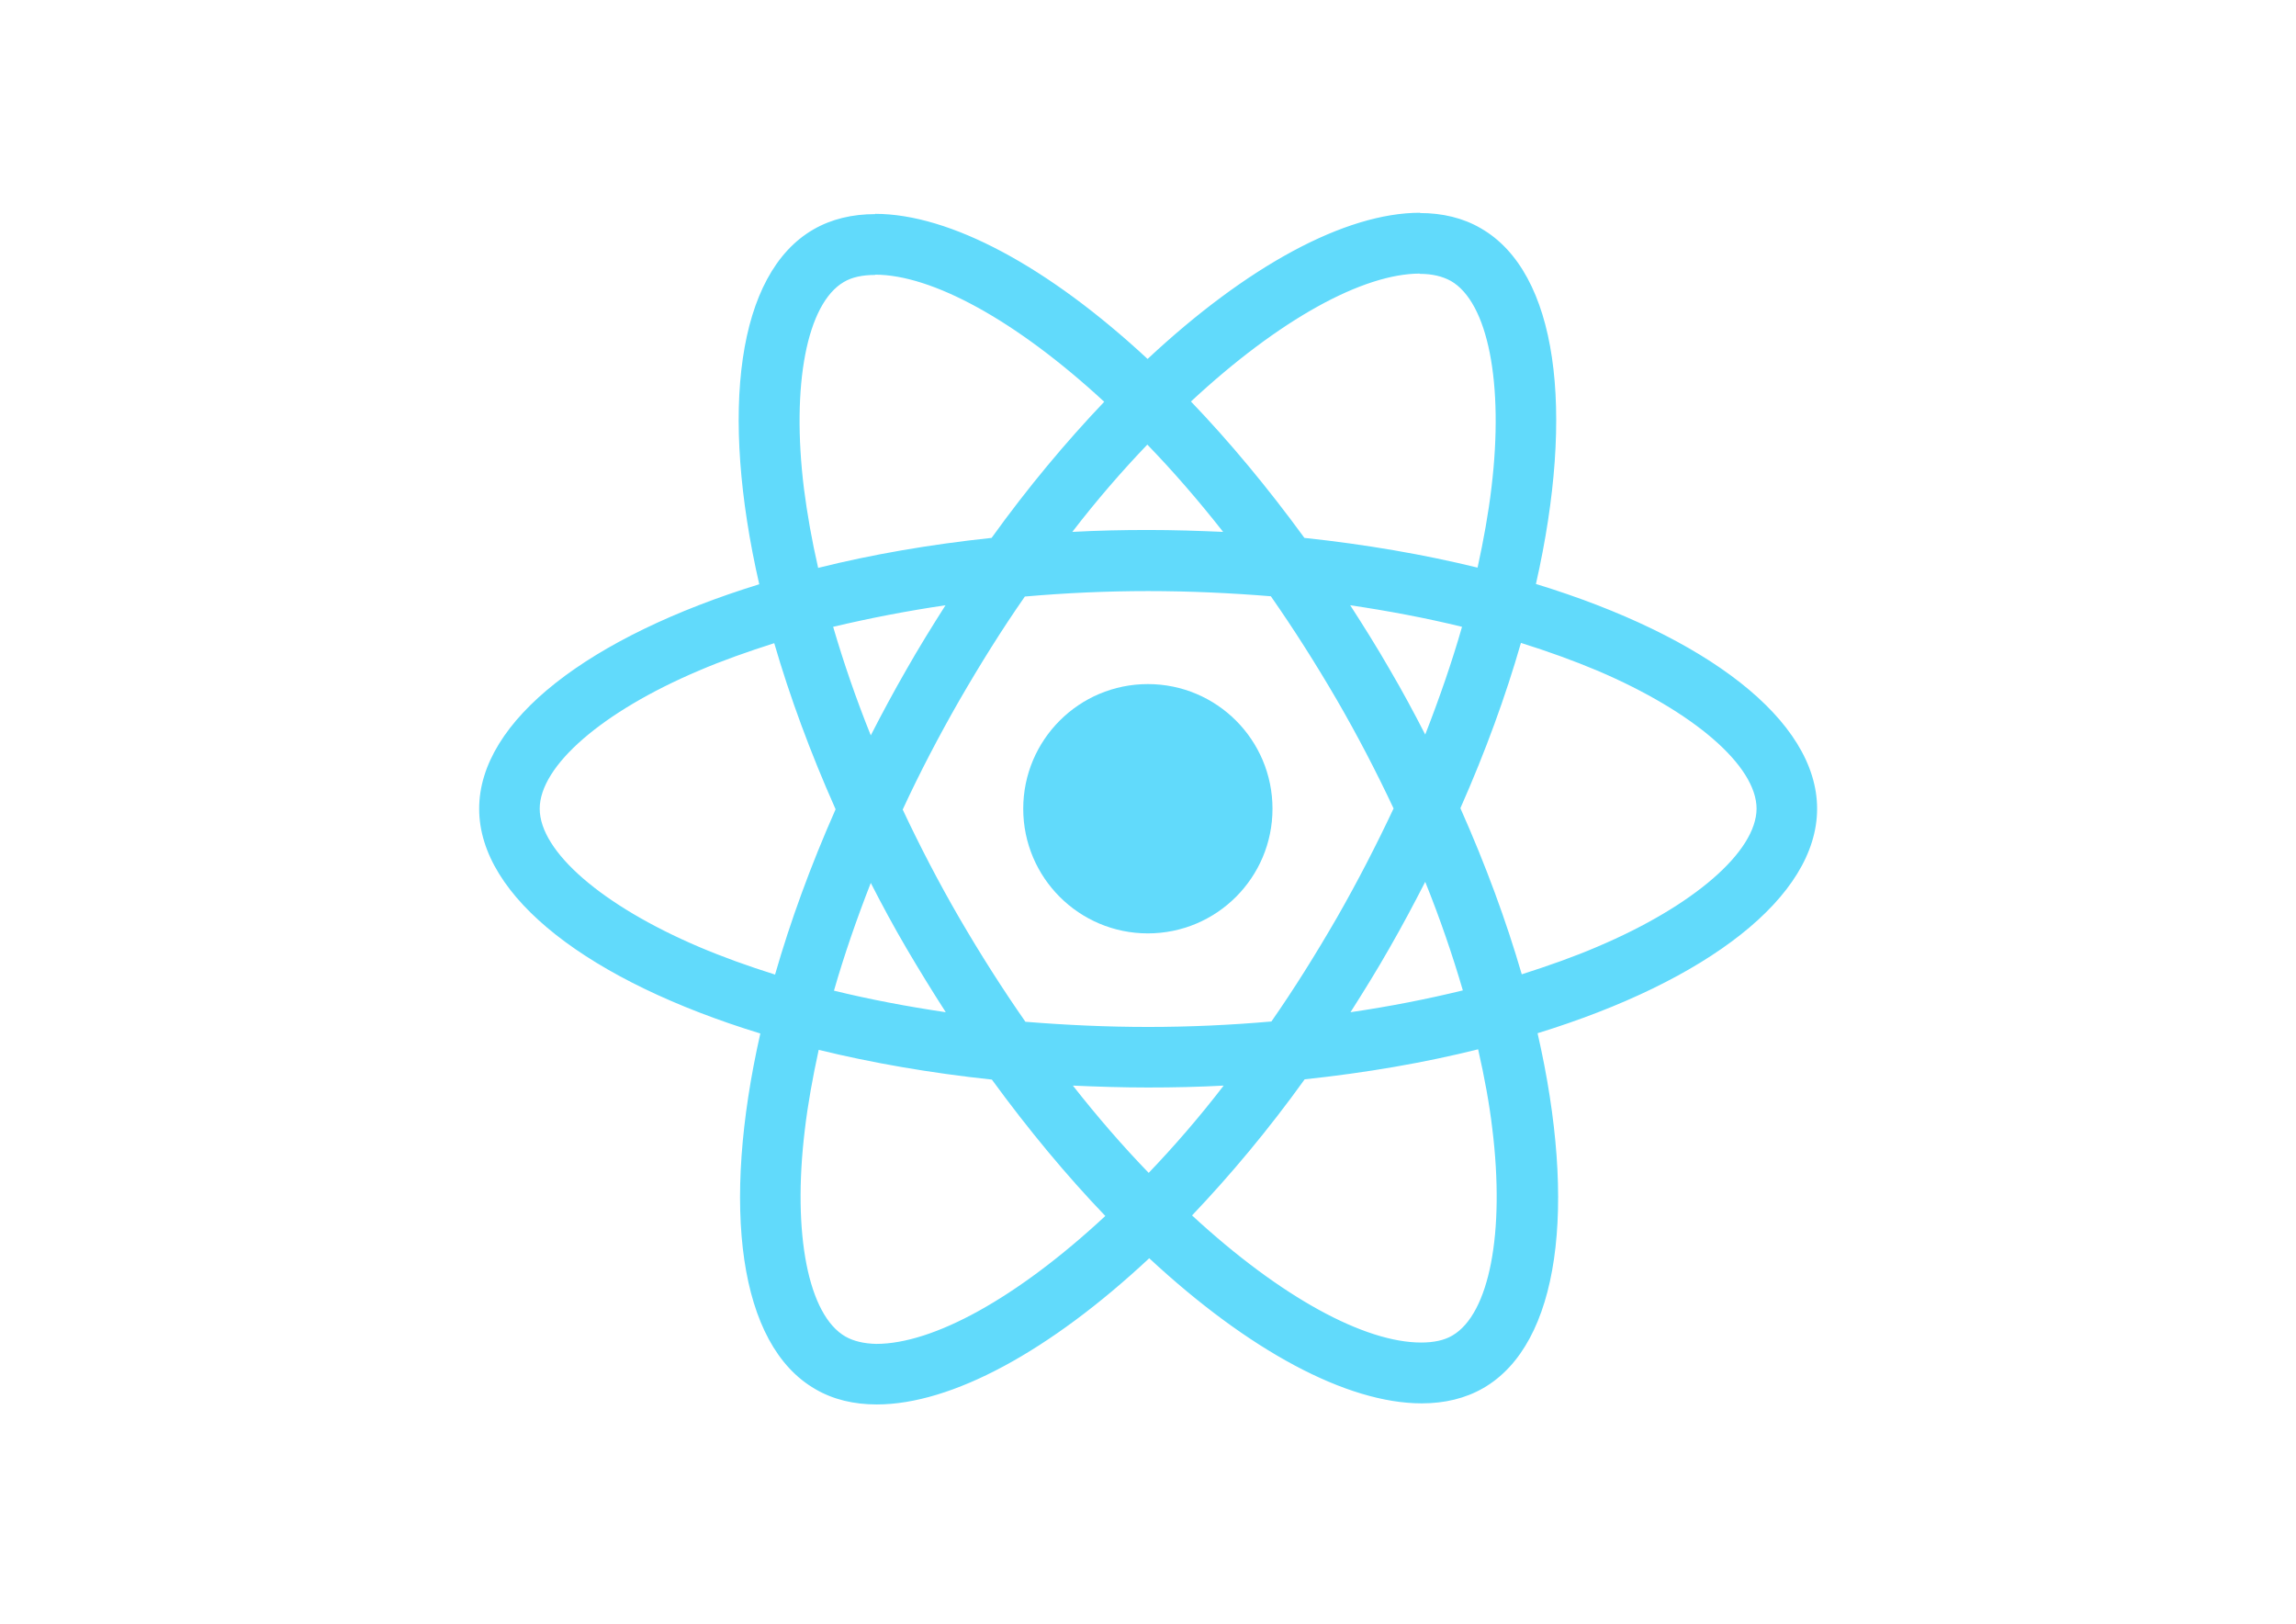
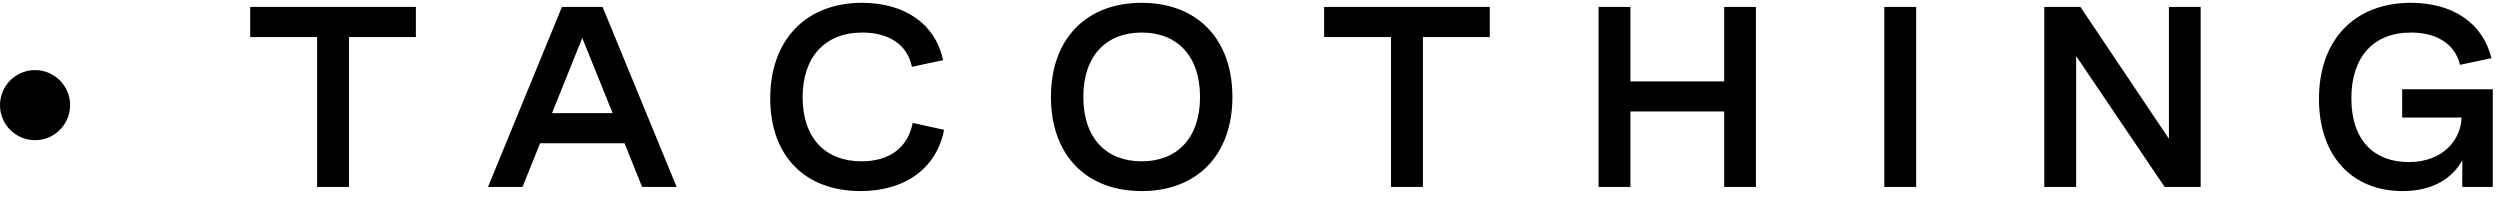
- <svg xmlns="http://www.w3.org/2000/svg" viewBox="0 0 841.9 595.3">
-   <g fill="#61DAFB">
-     <path d="M666.3 296.5c0-32.5-40.7-63.3-103.1-82.4 14.4-63.6 8-114.2-20.2-130.4-6.5-3.8-14.1-5.6-22.4-5.6v22.3c4.6 0 8.3.9 11.4 2.6 13.6 7.8 19.5 37.5 14.9 75.7-1.1 9.4-2.9 19.3-5.1 29.4-19.6-4.8-41-8.5-63.5-10.9-13.5-18.5-27.5-35.3-41.6-50 32.6-30.3 63.2-46.9 84-46.9V78c-27.5 0-63.5 19.6-99.9 53.6-36.4-33.8-72.4-53.2-99.9-53.2v22.3c20.7 0 51.4 16.5 84 46.6-14 14.7-28 31.4-41.3 49.9-22.6 2.4-44 6.1-63.6 11-2.3-10-4-19.7-5.2-29-4.7-38.2 1.1-67.9 14.6-75.8 3-1.8 6.9-2.6 11.5-2.6V78.5c-8.4 0-16 1.8-22.6 5.6-28.1 16.2-34.4 66.7-19.9 130.1-62.2 19.2-102.7 49.9-102.7 82.3 0 32.5 40.7 63.3 103.1 82.4-14.4 63.6-8 114.2 20.2 130.4 6.5 3.8 14.1 5.6 22.5 5.6 27.5 0 63.5-19.6 99.9-53.6 36.4 33.8 72.4 53.2 99.9 53.2 8.4 0 16-1.8 22.6-5.6 28.1-16.2 34.4-66.7 19.9-130.1 62-19.1 102.5-49.9 102.5-82.3zm-130.2-66.7c-3.7 12.9-8.3 26.2-13.5 39.5-4.1-8-8.4-16-13.1-24-4.6-8-9.5-15.8-14.4-23.4 14.2 2.1 27.9 4.7 41 7.9zm-45.8 106.5c-7.8 13.5-15.8 26.3-24.1 38.2-14.9 1.3-30 2-45.2 2-15.1 0-30.2-.7-45-1.9-8.3-11.9-16.4-24.6-24.2-38-7.6-13.1-14.5-26.4-20.8-39.8 6.2-13.4 13.2-26.8 20.7-39.9 7.8-13.5 15.8-26.3 24.1-38.2 14.9-1.3 30-2 45.2-2 15.1 0 30.2.7 45 1.9 8.3 11.9 16.4 24.6 24.2 38 7.6 13.1 14.5 26.4 20.8 39.8-6.3 13.4-13.2 26.8-20.7 39.9zm32.3-13c5.4 13.4 10 26.8 13.8 39.8-13.1 3.2-26.9 5.9-41.2 8 4.9-7.7 9.8-15.6 14.4-23.7 4.6-8 8.9-16.1 13-24.1zM421.2 430c-9.3-9.6-18.6-20.3-27.8-32 9 .4 18.2.7 27.5.7 9.4 0 18.7-.2 27.8-.7-9 11.7-18.3 22.4-27.5 32zm-74.4-58.9c-14.2-2.1-27.9-4.7-41-7.9 3.7-12.9 8.3-26.2 13.5-39.5 4.1 8 8.4 16 13.1 24 4.7 8 9.5 15.8 14.4 23.4zM420.7 163c9.3 9.6 18.6 20.3 27.8 32-9-.4-18.2-.7-27.5-.7-9.4 0-18.7.2-27.8.7 9-11.7 18.3-22.4 27.5-32zm-74 58.9c-4.9 7.7-9.8 15.6-14.4 23.7-4.6 8-8.9 16-13 24-5.4-13.4-10-26.8-13.8-39.8 13.1-3.1 26.9-5.8 41.2-7.9zm-90.5 125.2c-35.4-15.1-58.3-34.9-58.3-50.6 0-15.7 22.9-35.6 58.3-50.6 8.6-3.7 18-7 27.7-10.1 5.7 19.6 13.2 40 22.5 60.9-9.2 20.8-16.6 41.1-22.2 60.6-9.9-3.1-19.3-6.5-28-10.2zM310 490c-13.6-7.8-19.5-37.5-14.9-75.7 1.1-9.4 2.9-19.3 5.1-29.4 19.6 4.8 41 8.5 63.5 10.9 13.5 18.5 27.5 35.3 41.6 50-32.6 30.3-63.2 46.9-84 46.9-4.5-.1-8.3-1-11.3-2.7zm237.2-76.2c4.7 38.2-1.1 67.9-14.6 75.8-3 1.8-6.9 2.6-11.5 2.6-20.7 0-51.4-16.5-84-46.6 14-14.7 28-31.4 41.3-49.9 22.6-2.4 44-6.1 63.6-11 2.3 10.1 4.1 19.8 5.2 29.1zm38.5-66.7c-8.6 3.7-18 7-27.7 10.1-5.7-19.6-13.2-40-22.5-60.9 9.2-20.8 16.6-41.1 22.2-60.6 9.9 3.1 19.3 6.5 28.1 10.2 35.4 15.1 58.3 34.9 58.3 50.6-.1 15.7-23 35.6-58.4 50.6zM320.8 78.4z" />
-     <circle cx="420.9" cy="296.5" r="45.7" />
-     <path d="M520.5 78.1z" />
-   </g>
+ <svg xmlns="http://www.w3.org/2000/svg" width="214" height="17" viewBox="0 0 214 17" fill="none">
+   <circle r="3" transform="matrix(-1 0 0 1 3 9)" fill="black" />
+   <path d="M27.145 3.174V16H29.873V3.174H35.599V0.596H21.419V3.174H27.145ZM44.728 16L46.232 12.262H53.462L54.965 16H57.92L51.582 0.596H48.101L41.774 16H44.728ZM49.842 3.249L52.441 9.684H47.253L49.842 3.249ZM80.724 5.15C80.079 2.046 77.437 0.241 73.795 0.241C68.983 0.241 65.932 3.421 65.932 8.416C65.932 13.368 68.918 16.355 73.666 16.355C77.555 16.355 80.198 14.335 80.81 11.112L78.124 10.521C77.727 12.616 76.159 13.809 73.742 13.809C70.637 13.809 68.704 11.8 68.704 8.33C68.704 4.936 70.562 2.787 73.817 2.787C76.051 2.787 77.662 3.786 78.06 5.72L80.724 5.15ZM97.728 0.241C93.001 0.241 89.961 3.303 89.961 8.298C89.961 13.293 93.001 16.355 97.728 16.355C102.443 16.355 105.494 13.293 105.494 8.298C105.494 3.303 102.443 0.241 97.728 0.241ZM97.728 2.787C100.735 2.787 102.723 4.753 102.723 8.298C102.723 11.843 100.735 13.809 97.728 13.809C94.709 13.809 92.733 11.843 92.733 8.298C92.733 4.753 94.709 2.787 97.728 2.787ZM119.071 3.174V16H121.8V3.174H127.525V0.596H113.345V3.174H119.071ZM139.566 9.544H147.59V16H150.308V0.596H147.59V6.966H139.566V0.596H136.837V16H139.566V9.544ZM161.296 16H164.024V0.596H161.296V16ZM185.658 11.875L178.085 0.596H174.991V16H177.719V4.796L185.293 16H188.376V0.596H185.658V11.875ZM205.626 10.06H210.707C210.664 11.896 209.193 13.873 206.174 13.873C203.263 13.873 201.276 12.047 201.276 8.416C201.276 4.925 203.123 2.787 206.378 2.787C208.559 2.787 210.127 3.732 210.579 5.548L213.264 4.979C212.544 1.971 209.945 0.241 206.378 0.241C201.555 0.241 198.504 3.399 198.504 8.47C198.504 13.39 201.372 16.355 205.659 16.355C208.237 16.355 209.913 15.28 210.772 13.712V16H213.382V7.643H205.626V10.06Z" fill="black" />
</svg>
